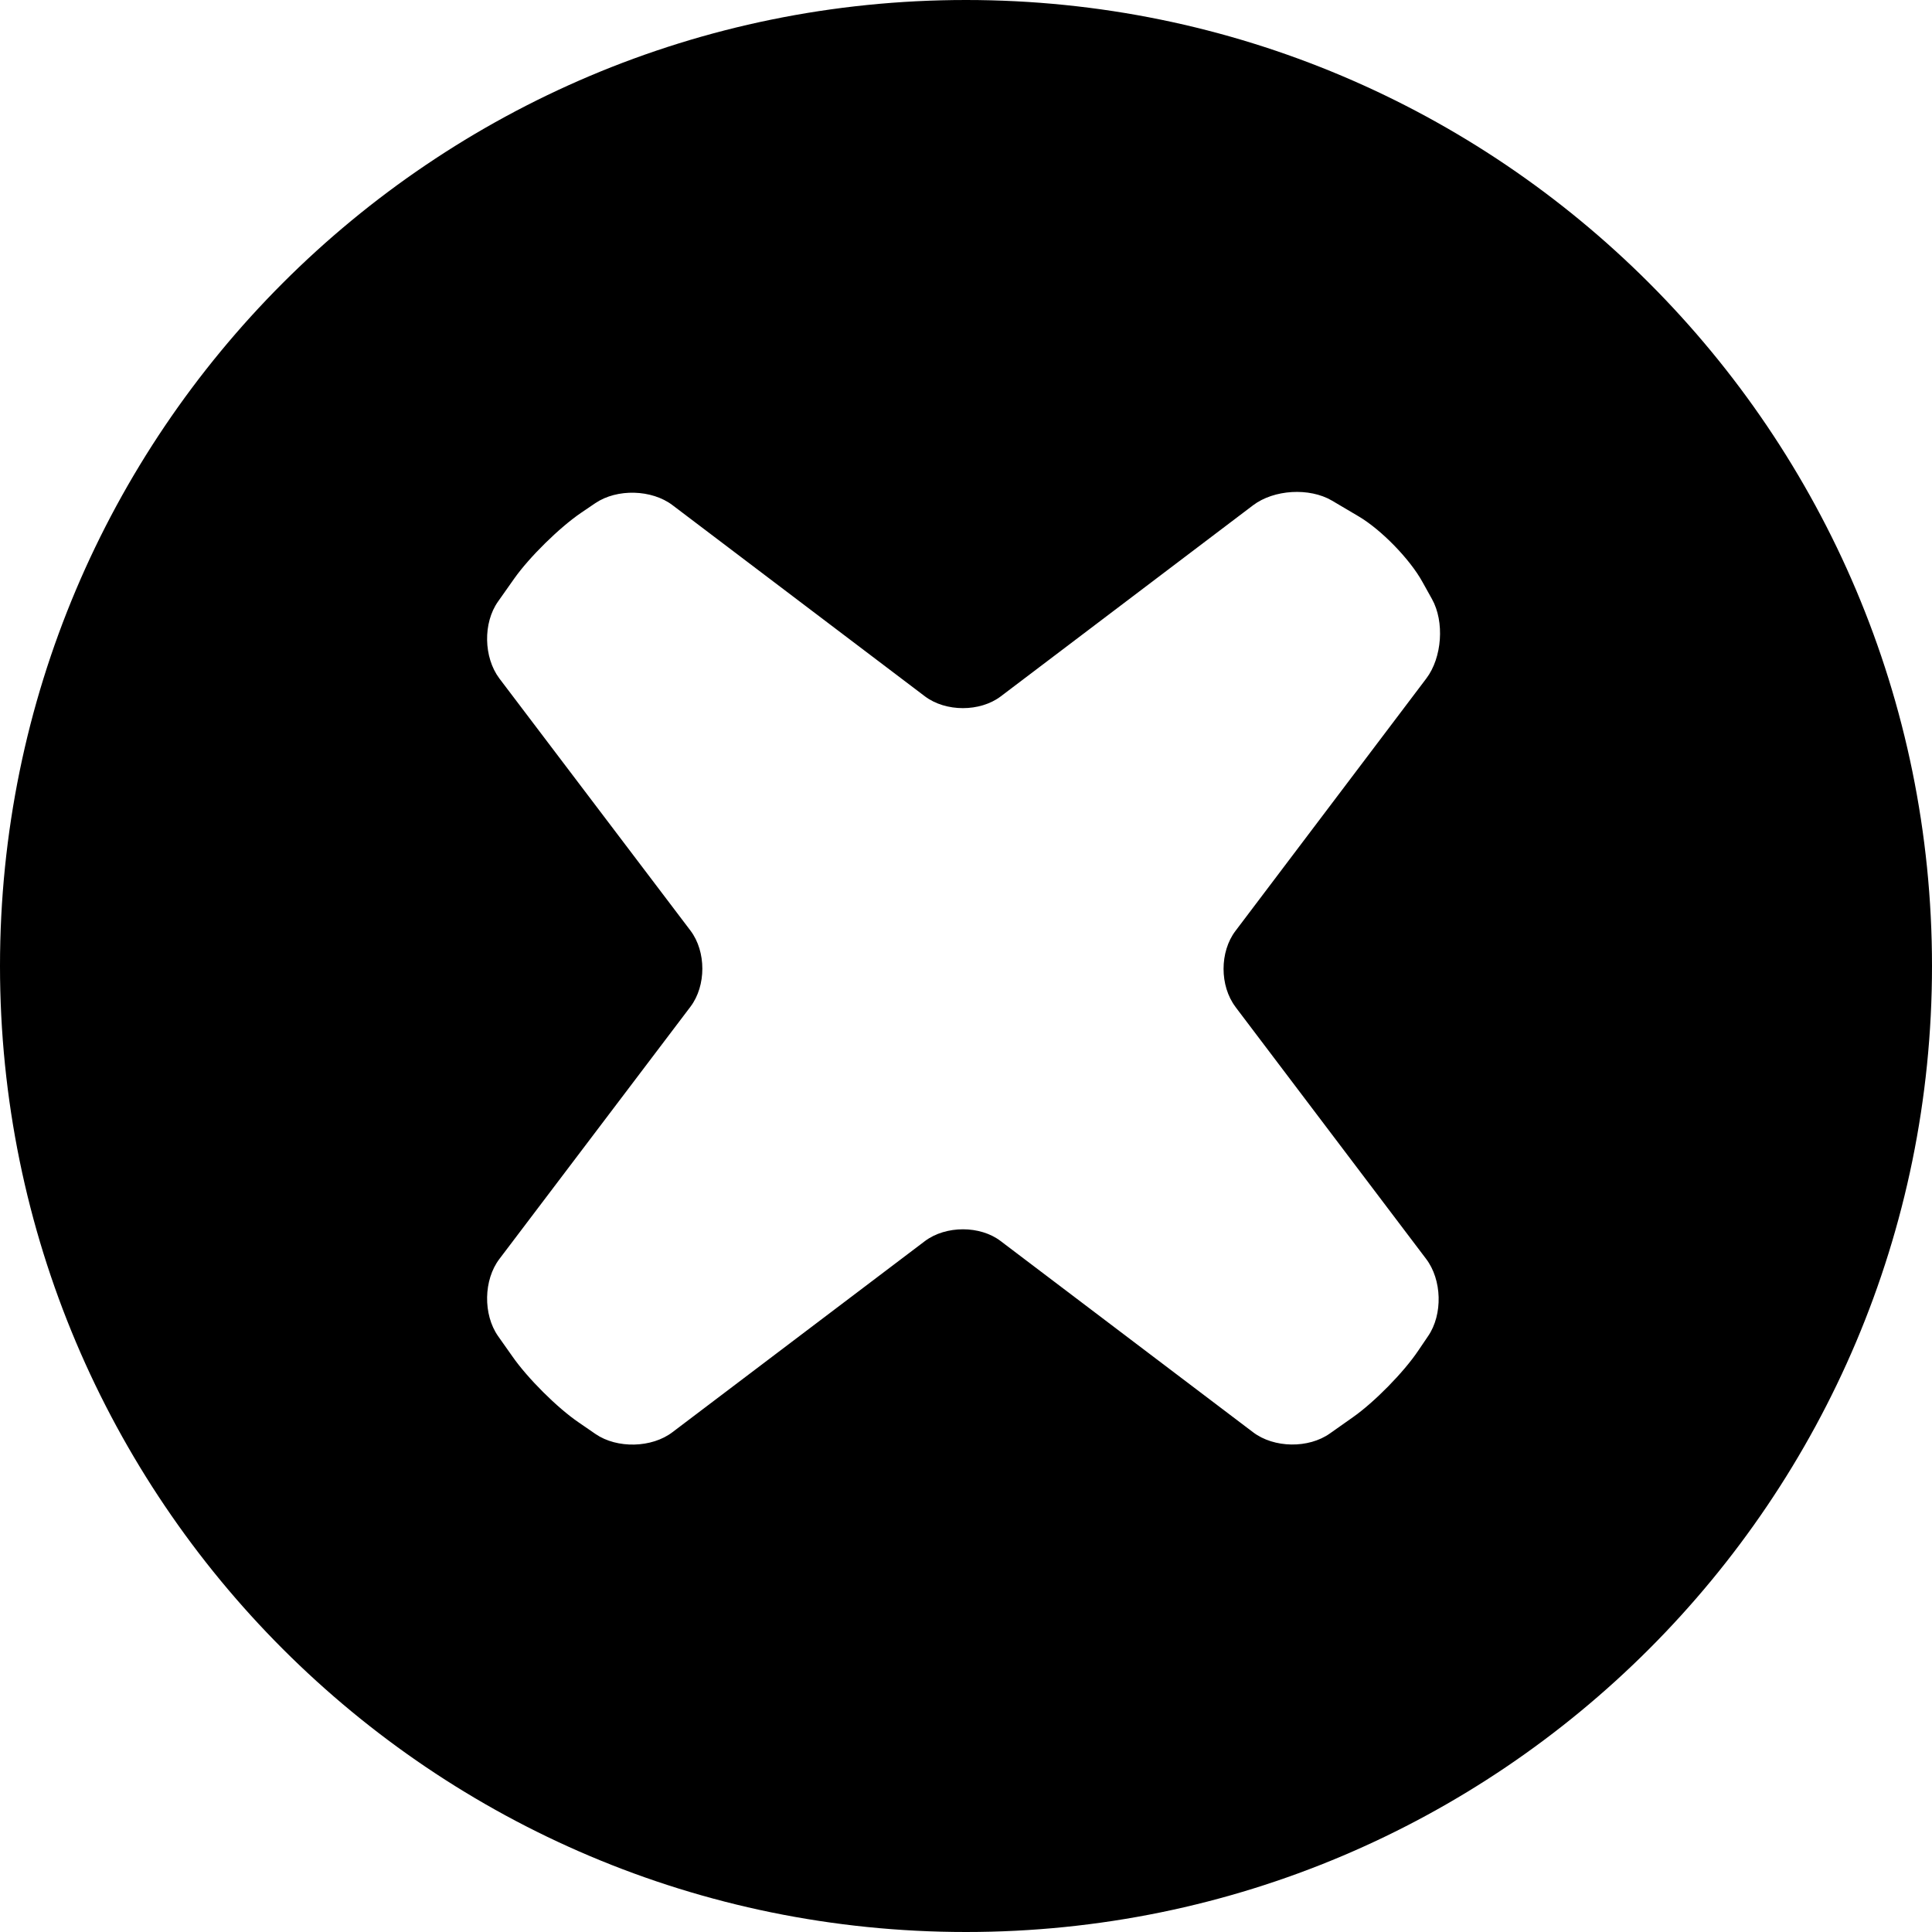
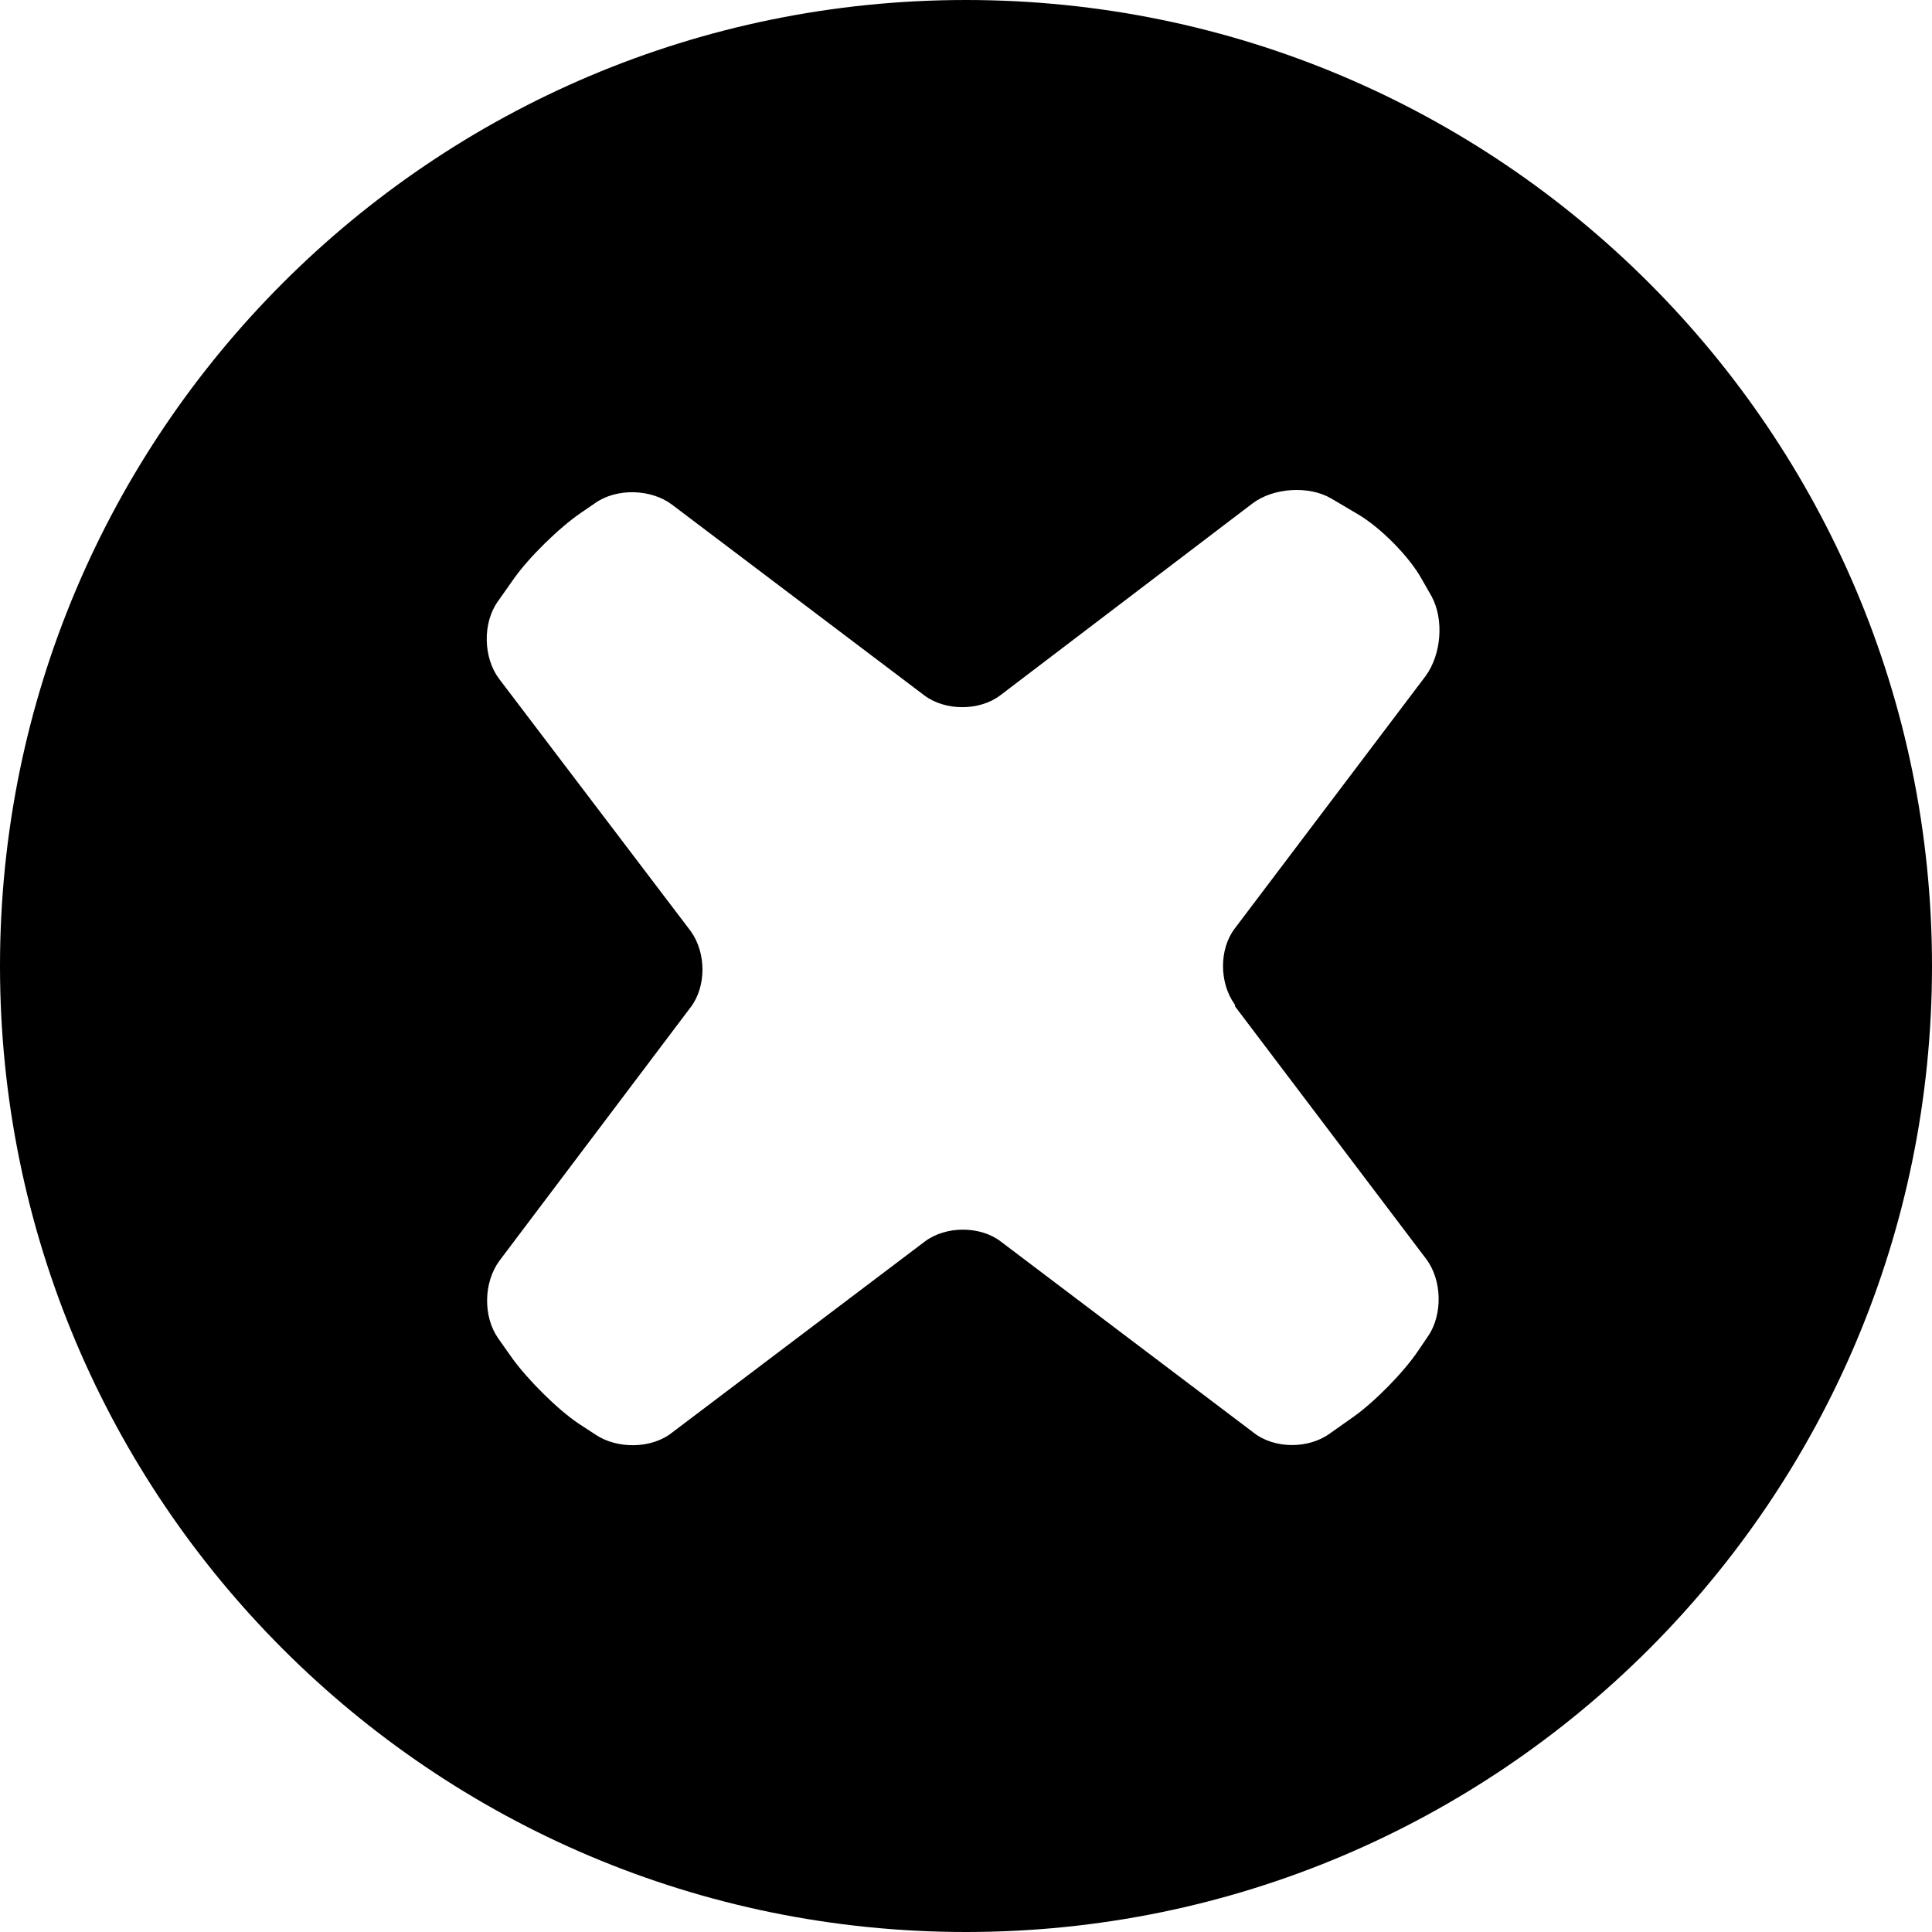
<svg xmlns="http://www.w3.org/2000/svg" viewBox="0 0 16 16" fill-rule="evenodd" clip-rule="evenodd" stroke-linejoin="round" stroke-miterlimit="1.414">
-   <path d="M10.23 8.337l1.58 2.088c.132.173.14.46.017.64l-.08.118c-.12.18-.366.43-.543.554l-.19.134c-.177.126-.464.122-.637-.01l-2.09-1.583c-.17-.13-.454-.13-.627 0L5.57 11.86c-.172.132-.46.138-.638.016l-.138-.095c-.18-.122-.427-.37-.55-.547l-.12-.17c-.124-.178-.12-.465.012-.638l1.583-2.09c.13-.173.13-.455 0-.628l-1.584-2.09c-.13-.174-.136-.46-.01-.637l.134-.19c.125-.177.374-.422.553-.544l.118-.08c.18-.122.468-.114.64.017l2.09 1.583c.173.13.456.13.628 0l2.09-1.583c.172-.13.466-.148.653-.038l.22.13c.187.11.426.355.53.545l.078.14c.105.188.084.485-.047.658l-1.58 2.09c-.132.173-.132.456 0 .63zM8 0C3.58 0 0 3.582 0 8s3.58 8 8 8c4.418 0 8-3.582 8-8s-3.582-8-8-8z" fill-rule="nonzero" />
+   <path d="M10.23 8.337l1.58 2.088c.132.173.14.46.017.64l-.08.118c-.12.18-.366.43-.543.554l-.19.134c-.177.13-.464.13-.637-.01l-2.09-1.58c-.17-.13-.454-.13-.627 0l-2.09 1.58c-.172.14-.46.14-.638.02l-.138-.09c-.18-.12-.427-.37-.55-.54l-.12-.17c-.124-.18-.12-.46.012-.64l1.584-2.1c.13-.17.13-.45 0-.63L4.132 5.62c-.13-.175-.136-.46-.01-.638l.134-.19c.124-.176.373-.42.552-.543l.117-.08c.18-.13.468-.12.64.01l2.09 1.58c.173.13.456.13.628 0l2.09-1.59c.172-.13.466-.15.653-.04l.22.13c.187.11.426.35.53.54l.08.14c.103.19.082.48-.05.66l-1.58 2.09c-.13.17-.13.45 0 .63zM8 0C3.58 0 0 3.582 0 8s3.58 8 8 8c4.418 0 8-3.582 8-8s-3.582-8-8-8z" fill-rule="nonzero" />
</svg>
